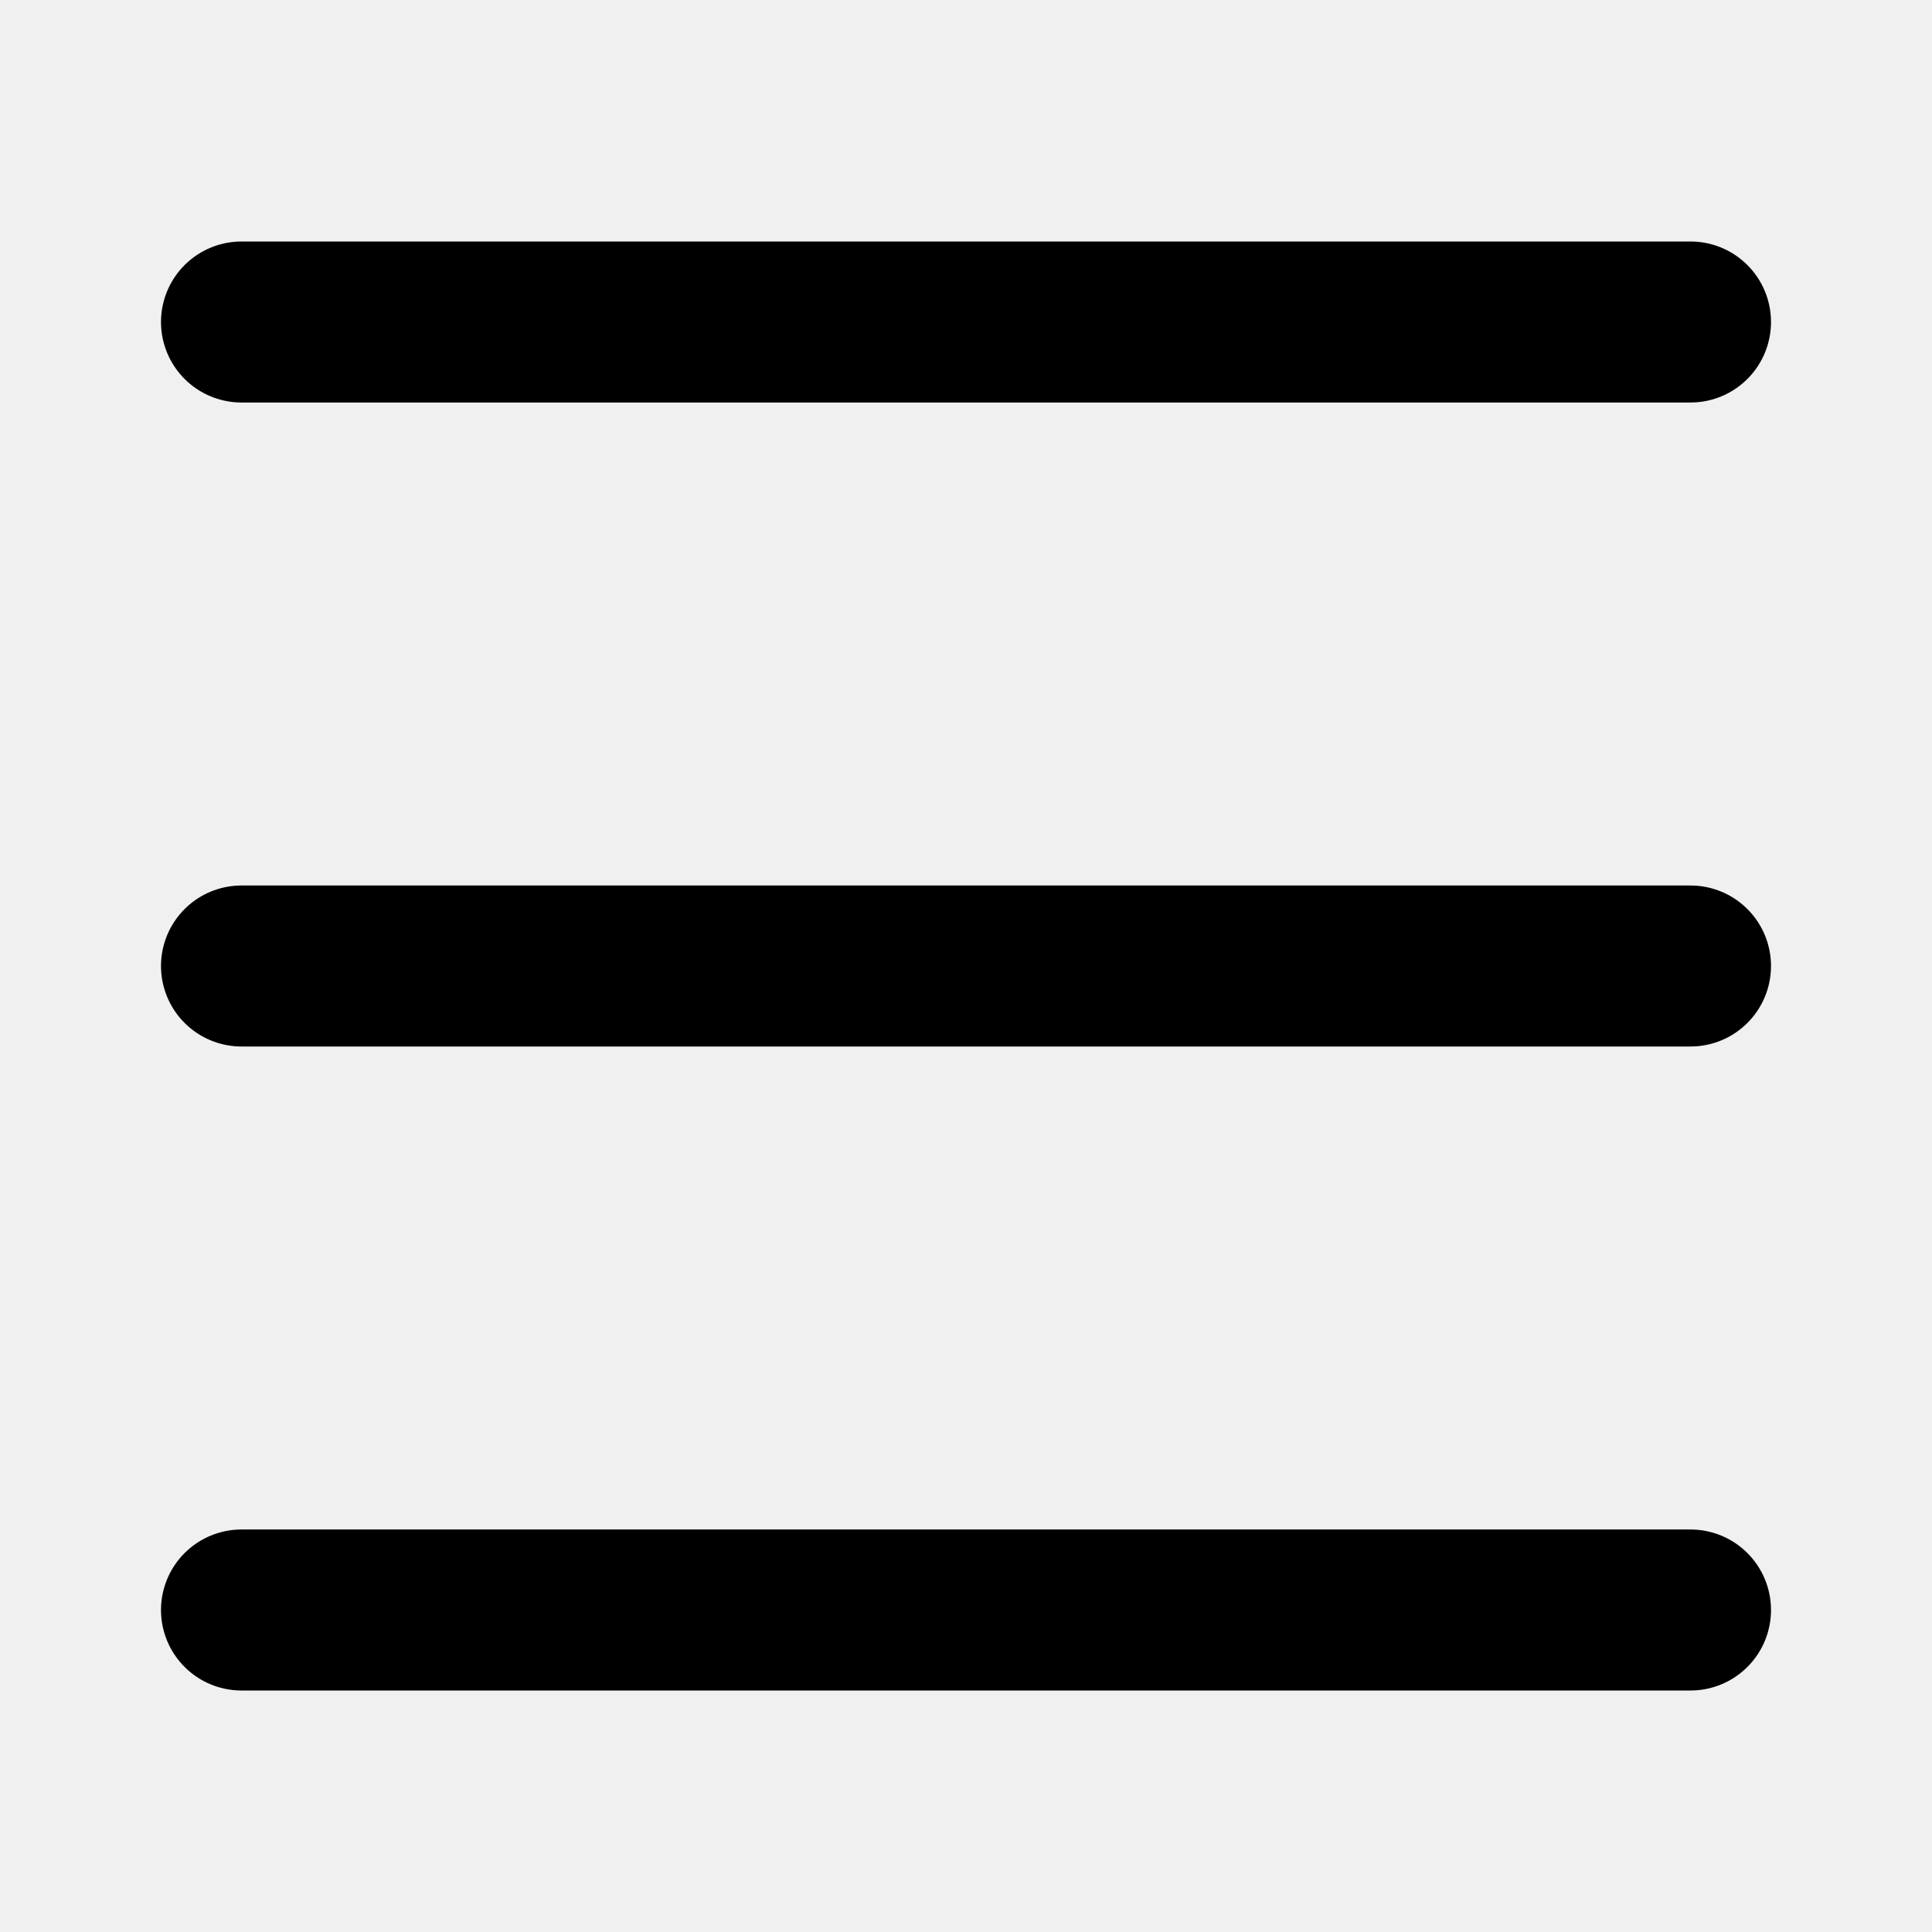
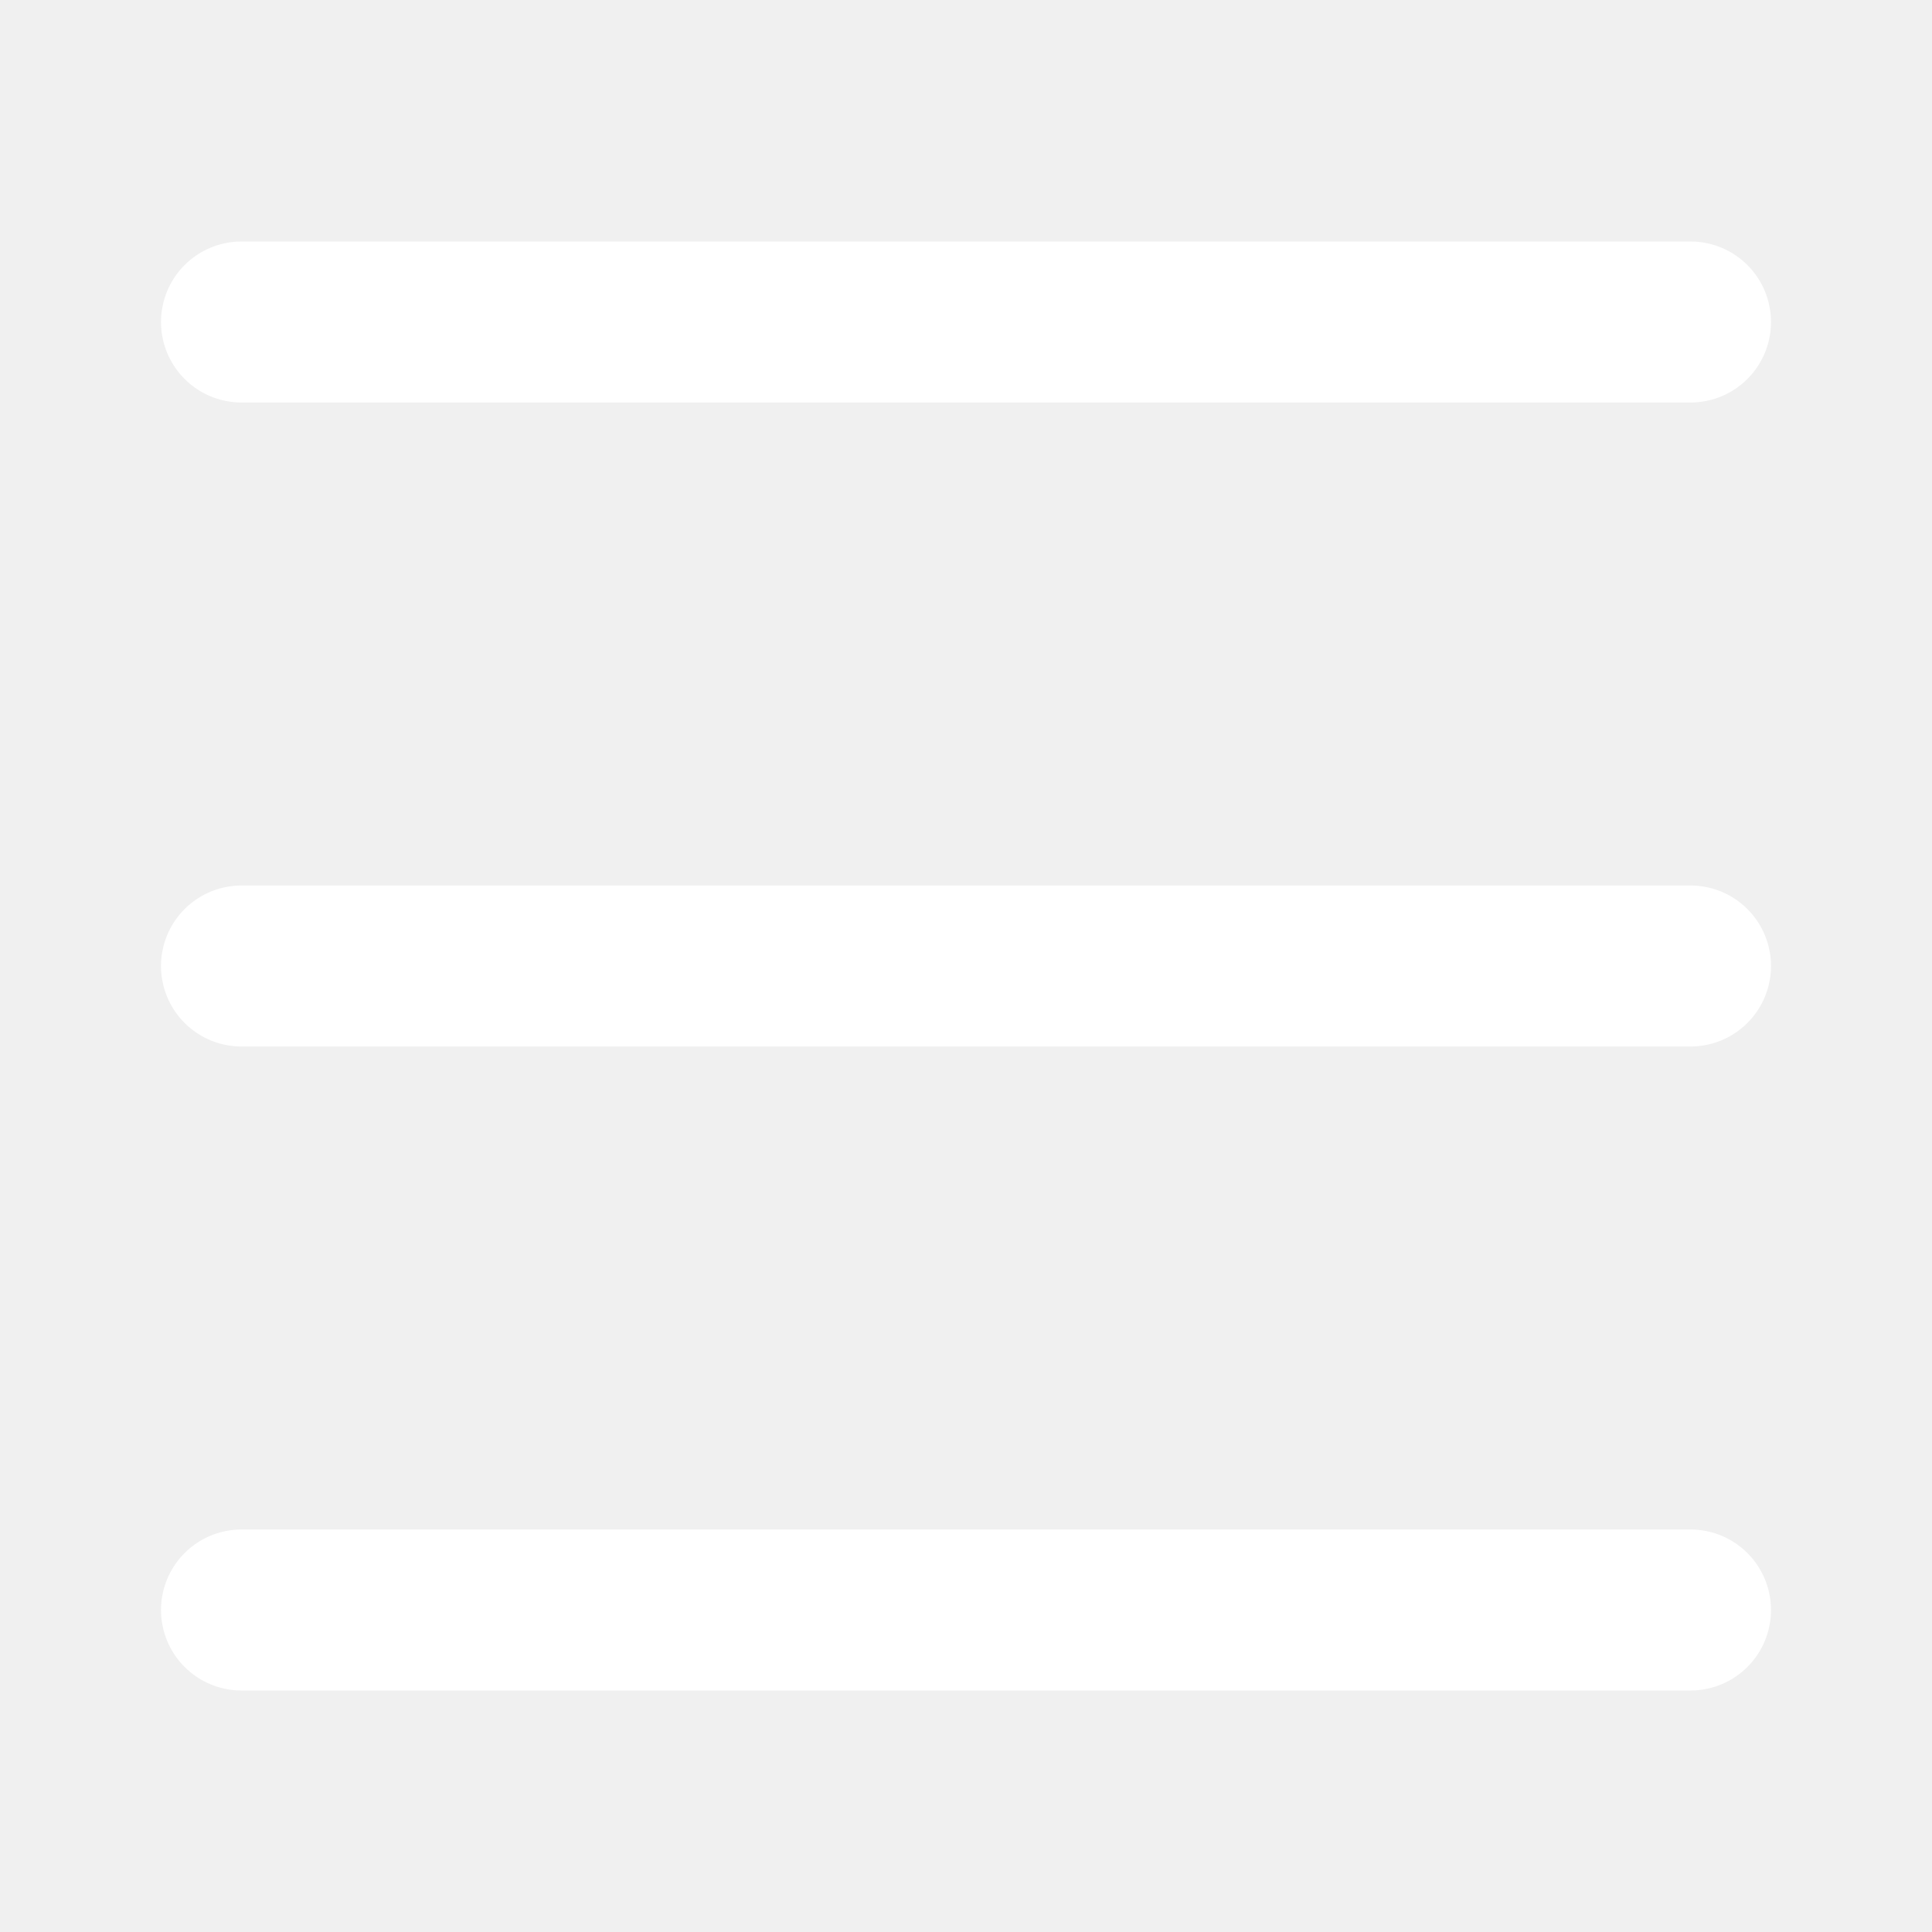
<svg xmlns="http://www.w3.org/2000/svg" aria-label="Settings" class="x1lliihq x1n2onr6 x5n08af" fill="currentColor" height="24" role="img" viewBox="0 0 24 24" width="24">
-   <line fill="none" stroke="currentColor" stroke-linecap="round" stroke-linejoin="round" stroke-width="2" x1="3" x2="21" y1="4" y2="4" />
-   <line fill="none" stroke="currentColor" stroke-linecap="round" stroke-linejoin="round" stroke-width="2" x1="3" x2="21" y1="12" y2="12" />
-   <line fill="none" stroke="currentColor" stroke-linecap="round" stroke-linejoin="round" stroke-width="2" x1="3" x2="21" y1="20" y2="20" />
+   <line fill="none" stroke="white" stroke-linecap="round" stroke-linejoin="round" stroke-width="2" x1="3" x2="21" y1="4" y2="4" />
+   <line fill="none" stroke="white" stroke-linecap="round" stroke-linejoin="round" stroke-width="2" x1="3" x2="21" y1="12" y2="12" />
+   <line fill="none" stroke="white" stroke-linecap="round" stroke-linejoin="round" stroke-width="2" x1="3" x2="21" y1="20" y2="20" />
</svg>
